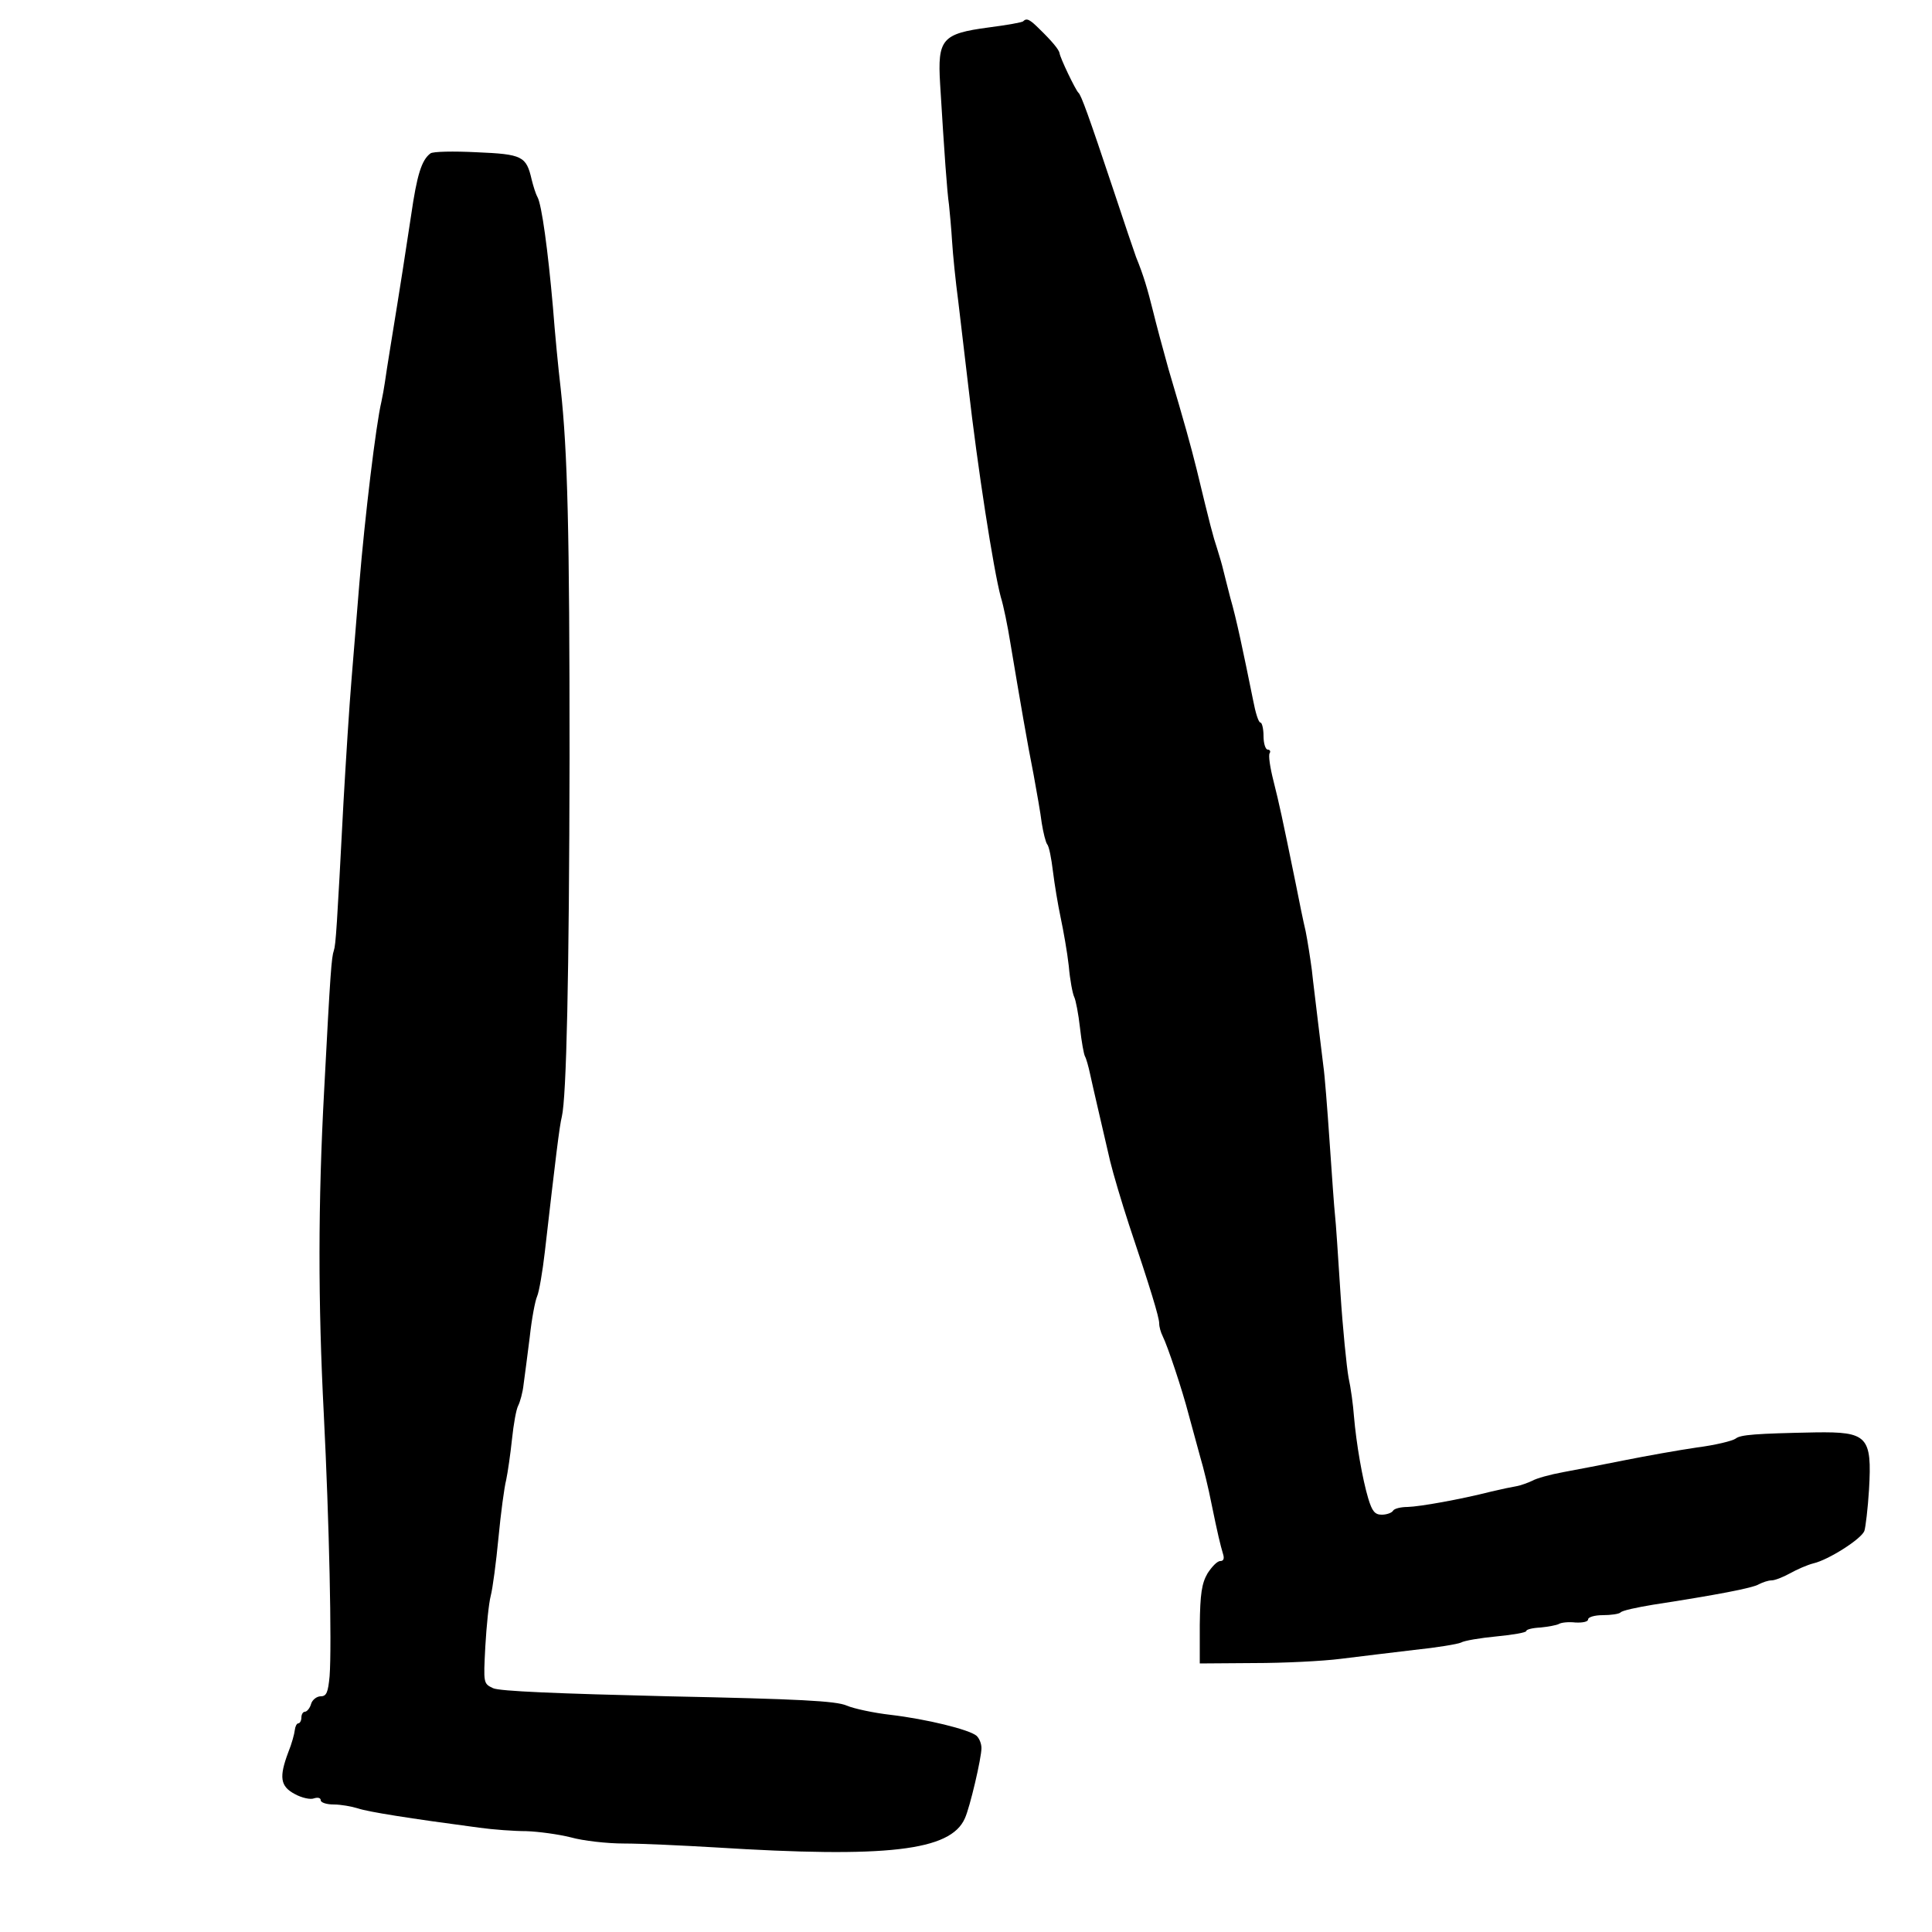
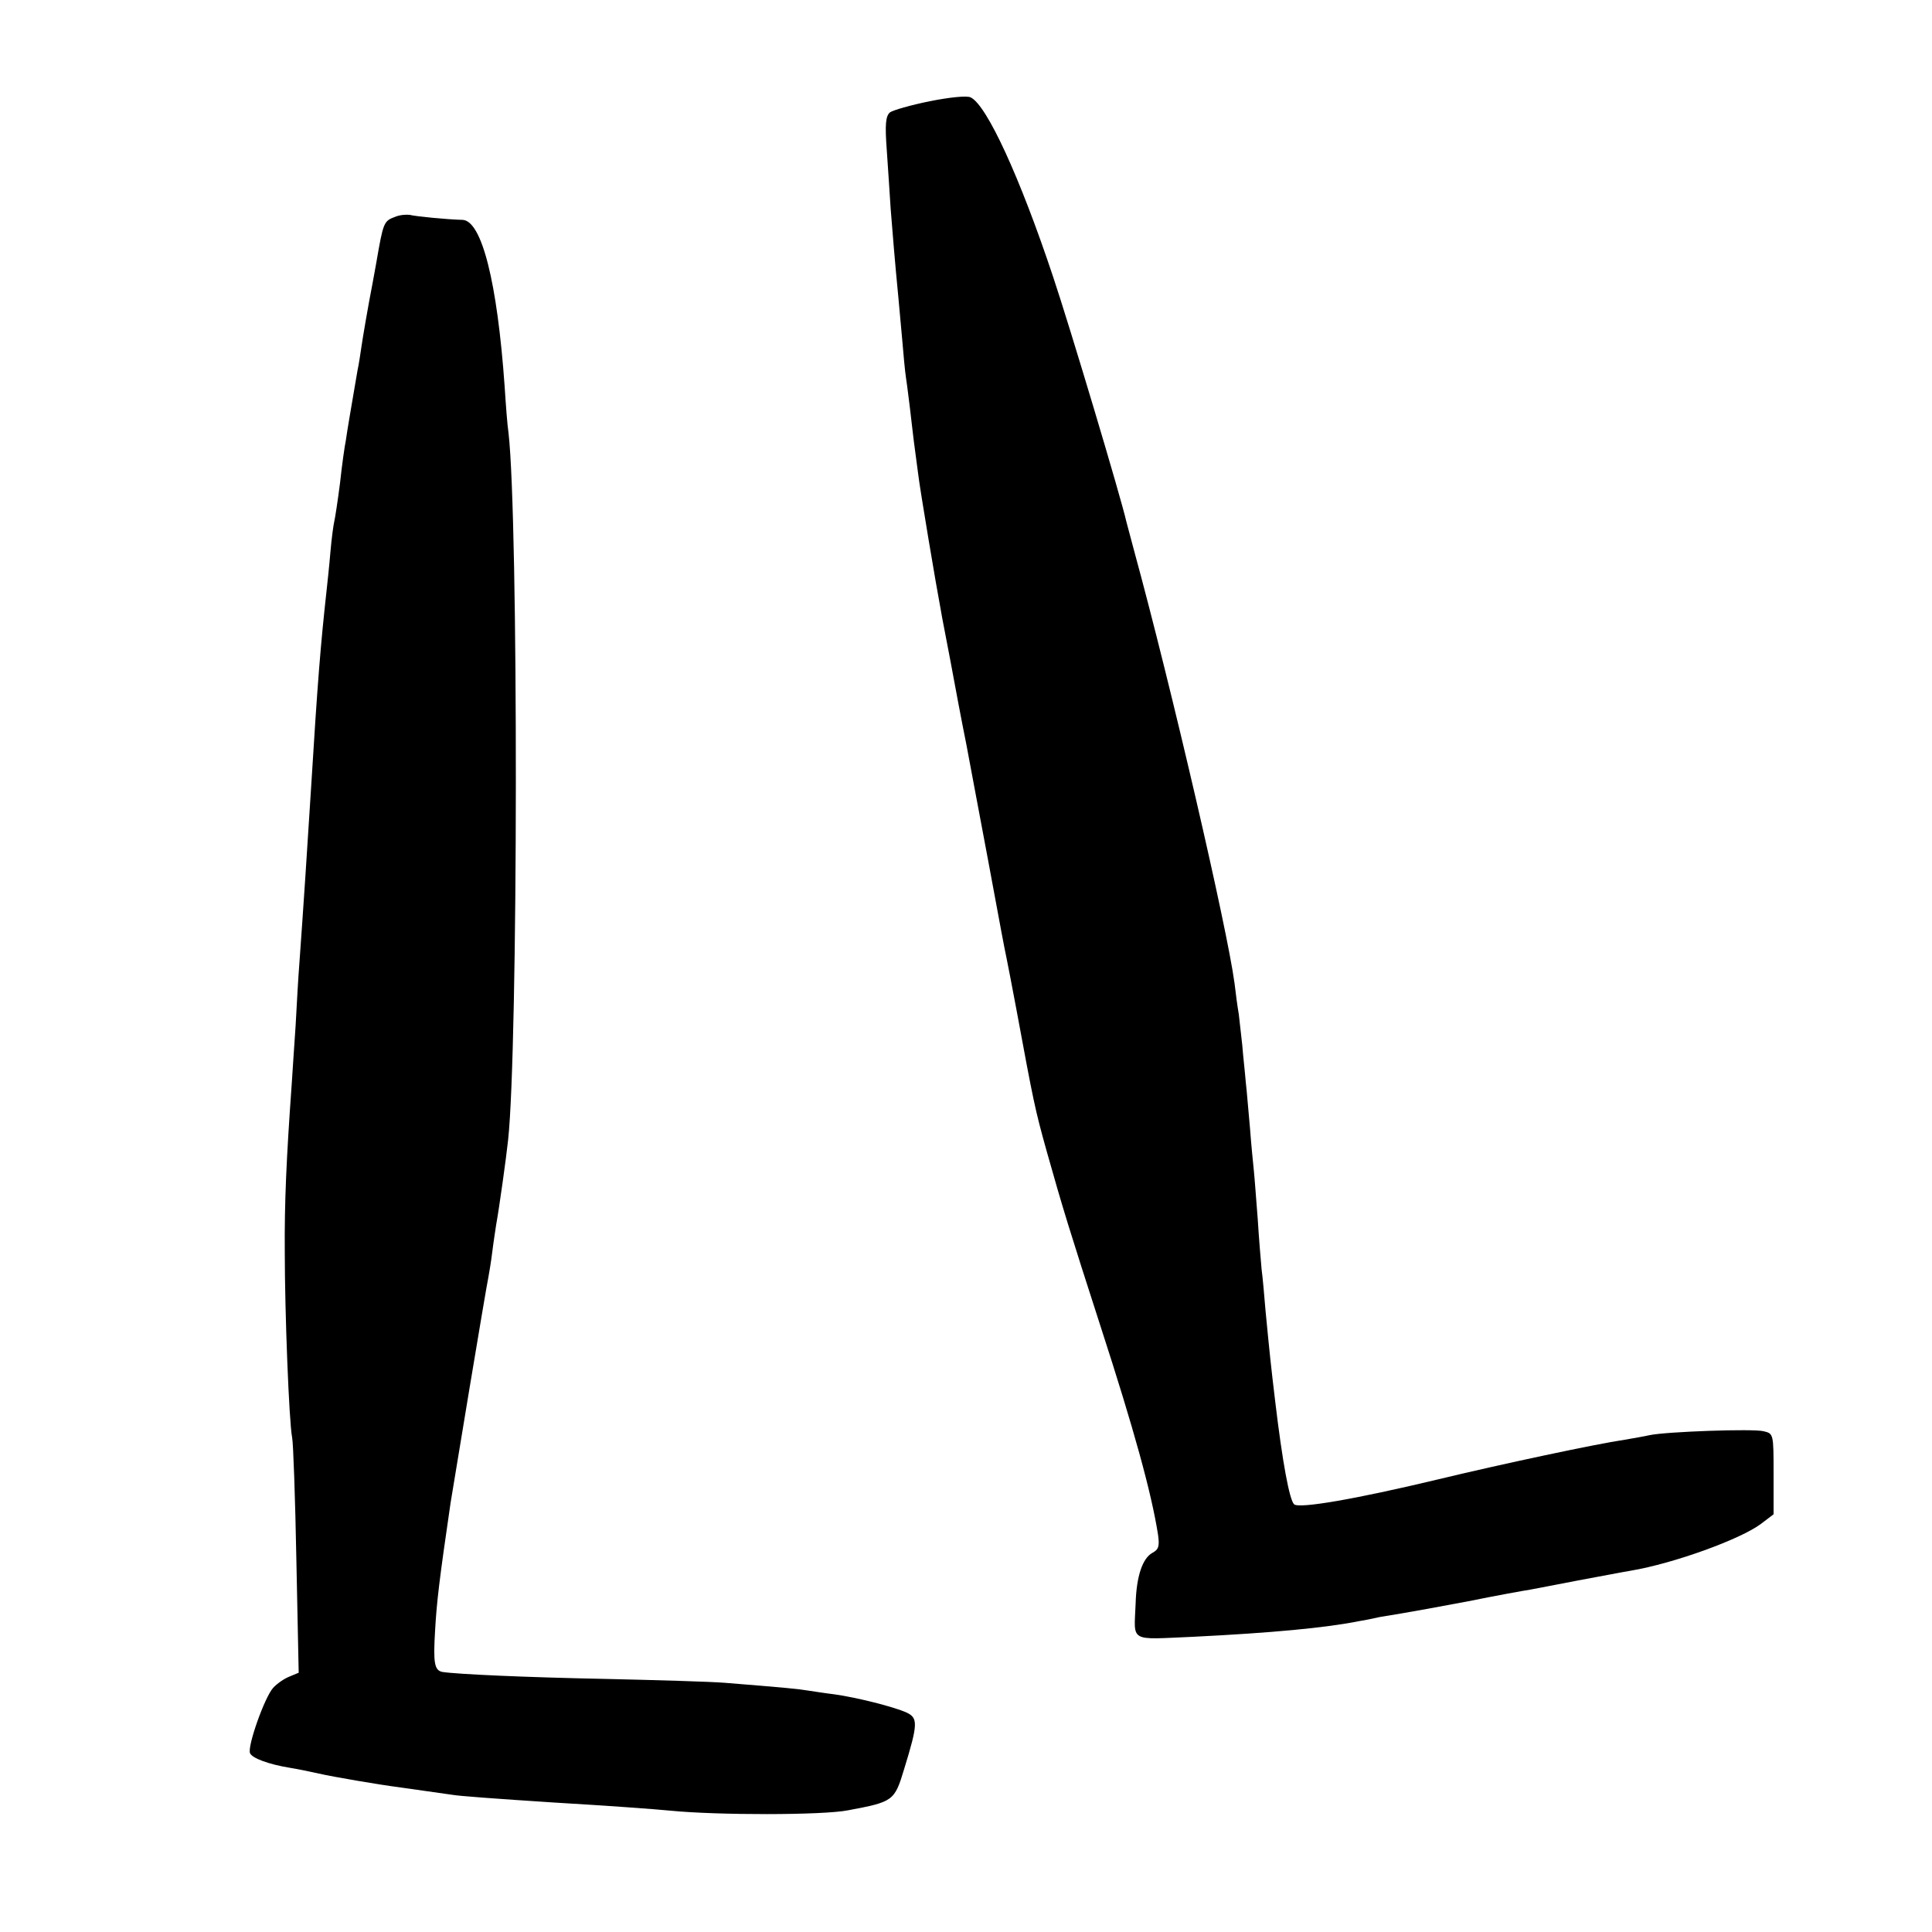
<svg xmlns="http://www.w3.org/2000/svg" version="1.0" width="500pt" height="500pt" viewBox="0 0 500 500" preserveAspectRatio="xMidYMid meet">
  <g transform="translate(0,500) scale(0.1,-0.1)" fill="#000000" stroke="none">
-     <path d="M2648 4945 c-2 -3 -43 -10 -89 -16 -121 -16 -133 -30 -126 -146 11 -181 18 -279 23 -313 2 -19 6 -62 8 -95 2 -33 9 -103 16 -155 6 -52 18 -151 26 -220 24 -211 65 -474 84 -545 7 -22 18 -76 25 -120 25 -149 44 -260 60 -340 8 -44 18 -100 21 -125 4 -25 10 -49 14 -55 5 -5 11 -37 15 -70 4 -33 13 -87 20 -120 7 -33 17 -89 21 -125 3 -36 10 -72 14 -80 4 -8 11 -44 15 -80 4 -36 10 -69 13 -74 3 -5 9 -26 13 -45 8 -37 28 -122 52 -226 8 -33 30 -107 49 -165 55 -164 78 -239 78 -255 0 -9 4 -23 9 -33 13 -26 51 -140 67 -202 8 -30 22 -80 30 -110 9 -30 22 -84 29 -120 17 -83 23 -107 30 -131 4 -12 2 -19 -7 -19 -8 0 -22 -15 -33 -32 -15 -26 -19 -53 -20 -133 l0 -100 140 1 c77 0 178 5 225 11 47 6 132 16 190 23 58 6 112 15 121 19 8 5 50 12 92 16 42 4 77 10 77 14 0 4 16 8 37 9 20 2 41 6 47 9 6 4 25 6 43 4 19 -1 33 2 33 8 0 6 17 11 38 11 21 0 42 3 46 7 4 5 42 13 84 20 162 25 258 43 274 53 10 5 24 10 33 10 8 0 29 8 47 18 18 10 45 22 61 26 39 9 124 63 132 84 3 9 9 58 12 107 8 138 -4 150 -139 148 -154 -3 -194 -6 -206 -16 -8 -6 -53 -17 -100 -23 -48 -7 -132 -22 -187 -33 -55 -11 -127 -25 -160 -31 -33 -6 -69 -16 -79 -22 -11 -5 -29 -12 -40 -14 -12 -2 -41 -8 -66 -14 -83 -21 -185 -39 -217 -40 -17 0 -35 -4 -38 -10 -3 -5 -16 -10 -29 -10 -18 0 -25 9 -35 42 -15 50 -31 142 -37 213 -2 28 -8 73 -14 100 -5 28 -15 127 -21 220 -6 94 -12 184 -14 200 -2 17 -8 102 -14 190 -6 88 -13 176 -16 195 -2 19 -9 71 -14 115 -5 44 -13 105 -16 135 -4 30 -11 75 -16 100 -6 25 -17 79 -25 120 -37 181 -43 208 -58 268 -9 35 -14 68 -10 73 3 5 0 9 -5 9 -6 0 -11 16 -11 35 0 19 -4 35 -8 35 -5 0 -13 26 -19 58 -26 128 -43 210 -59 265 -8 32 -17 66 -19 75 -2 9 -9 33 -15 52 -11 33 -18 60 -53 205 -16 64 -30 115 -73 260 -14 50 -32 117 -40 150 -14 56 -24 91 -44 140 -4 11 -31 90 -59 175 -64 192 -83 244 -90 250 -7 6 -48 91 -49 103 -2 9 -19 30 -52 62 -25 25 -33 29 -42 20z" />
-     <path d="M1114 4603 c-23 -17 -35 -56 -50 -160 -15 -99 -25 -165 -54 -343 -6 -36 -12 -76 -14 -90 -2 -14 -6 -36 -9 -50 -14 -58 -43 -300 -57 -470 -5 -63 -14 -173 -20 -245 -6 -71 -15 -215 -21 -320 -17 -325 -20 -370 -25 -385 -6 -17 -9 -53 -25 -360 -16 -294 -16 -550 -1 -840 14 -277 21 -599 15 -678 -4 -42 -8 -52 -23 -52 -10 0 -22 -9 -25 -20 -3 -11 -11 -20 -16 -20 -5 0 -9 -7 -9 -15 0 -8 -4 -15 -8 -15 -4 0 -8 -8 -9 -17 -1 -10 -8 -36 -17 -58 -24 -64 -21 -88 17 -108 18 -10 41 -15 50 -11 10 3 17 1 17 -5 0 -6 15 -11 34 -11 18 0 46 -5 62 -10 26 -9 133 -26 314 -50 36 -5 91 -9 122 -9 31 -1 83 -8 115 -16 32 -9 94 -16 138 -16 44 0 150 -5 235 -10 446 -28 610 -9 647 75 13 28 43 156 43 182 0 12 -6 26 -13 32 -19 16 -129 43 -222 54 -44 5 -95 16 -114 24 -27 12 -123 17 -462 24 -285 7 -436 13 -453 21 -25 12 -25 12 -20 108 3 53 9 112 14 131 5 19 14 87 20 150 6 63 15 131 20 150 4 19 11 67 15 105 4 39 11 78 16 87 5 10 12 35 14 55 3 21 10 76 16 123 5 47 14 94 19 105 5 11 14 63 20 115 28 244 38 327 44 350 12 51 19 362 20 930 0 589 -5 789 -23 955 -6 50 -15 144 -20 210 -13 148 -29 265 -40 285 -5 9 -11 29 -15 45 -14 61 -24 66 -143 71 -59 3 -113 2 -119 -3z" />
+     <path d="M2406 4738 c-49 -10 -95 -23 -103 -29 -11 -10 -13 -31 -8 -98 3 -47 8 -115 10 -151 5 -63 11 -138 20 -230 2 -25 7 -74 10 -110 3 -36 7 -81 10 -100 3 -19 7 -54 10 -77 3 -24 7 -62 10 -85 3 -24 8 -61 11 -83 4 -37 48 -298 59 -355 2 -14 14 -73 25 -132 11 -60 29 -156 41 -215 11 -60 36 -191 55 -293 37 -199 41 -222 49 -260 3 -14 14 -72 25 -130 45 -243 48 -259 79 -370 41 -146 59 -204 140 -455 85 -262 131 -428 148 -537 4 -29 2 -38 -15 -47 -25 -14 -41 -60 -43 -131 -4 -102 -19 -93 149 -86 201 10 343 23 432 41 14 2 36 7 50 10 14 2 41 7 60 10 19 3 96 17 170 31 74 15 146 28 160 30 14 3 70 13 125 24 55 10 116 22 135 25 113 19 285 82 337 121 l33 25 0 104 c0 104 0 105 -26 111 -27 7 -250 -1 -294 -10 -13 -3 -42 -8 -65 -12 -75 -11 -319 -63 -485 -103 -213 -51 -359 -76 -371 -64 -12 12 -30 108 -49 268 -11 92 -14 120 -25 235 -3 36 -7 83 -10 105 -2 22 -7 81 -10 130 -4 50 -8 106 -10 125 -2 19 -7 69 -10 110 -4 41 -8 95 -11 120 -2 25 -7 68 -9 95 -3 28 -7 64 -9 80 -3 17 -8 53 -11 80 -19 143 -163 765 -260 1120 -9 33 -18 67 -20 75 -13 59 -146 504 -190 635 -85 255 -171 443 -213 463 -10 5 -56 0 -106 -10z" />
+     <path d="M1023 4439 c-30 -11 -31 -14 -49 -118 -3 -18 -8 -43 -10 -55 -11 -56 -26 -144 -29 -166 -2 -14 -6 -41 -10 -60 -15 -88 -27 -157 -30 -180 -3 -14 -10 -63 -15 -110 -6 -47 -13 -92 -15 -100 -2 -8 -7 -44 -10 -80 -3 -36 -8 -81 -10 -100 -15 -136 -23 -232 -40 -510 -8 -130 -21 -326 -30 -450 -3 -36 -7 -110 -10 -165 -4 -55 -8 -122 -10 -150 -14 -195 -19 -309 -18 -435 0 -157 11 -440 19 -480 3 -14 8 -157 11 -317 l6 -292 -24 -10 c-13 -5 -32 -18 -42 -29 -22 -24 -67 -151 -60 -169 5 -13 48 -29 103 -38 19 -3 53 -10 75 -15 40 -9 158 -29 205 -35 71 -10 127 -18 141 -20 16 -3 110 -10 264 -20 136 -8 260 -17 300 -21 122 -12 395 -12 460 1 117 22 120 24 145 107 36 117 36 132 6 146 -33 15 -129 39 -186 47 -25 3 -56 8 -70 10 -24 4 -53 7 -215 20 -38 3 -177 7 -309 10 -203 4 -382 12 -421 18 -21 4 -24 24 -19 107 4 73 11 132 40 330 7 44 92 558 98 585 2 11 7 40 10 65 3 25 8 56 10 70 8 44 26 173 31 220 26 241 27 1603 1 1830 -3 19 -7 73 -10 120 -19 269 -59 429 -109 431 -40 1 -122 9 -137 13 -9 1 -25 0 -37 -5z" />
  </g>
</svg>
